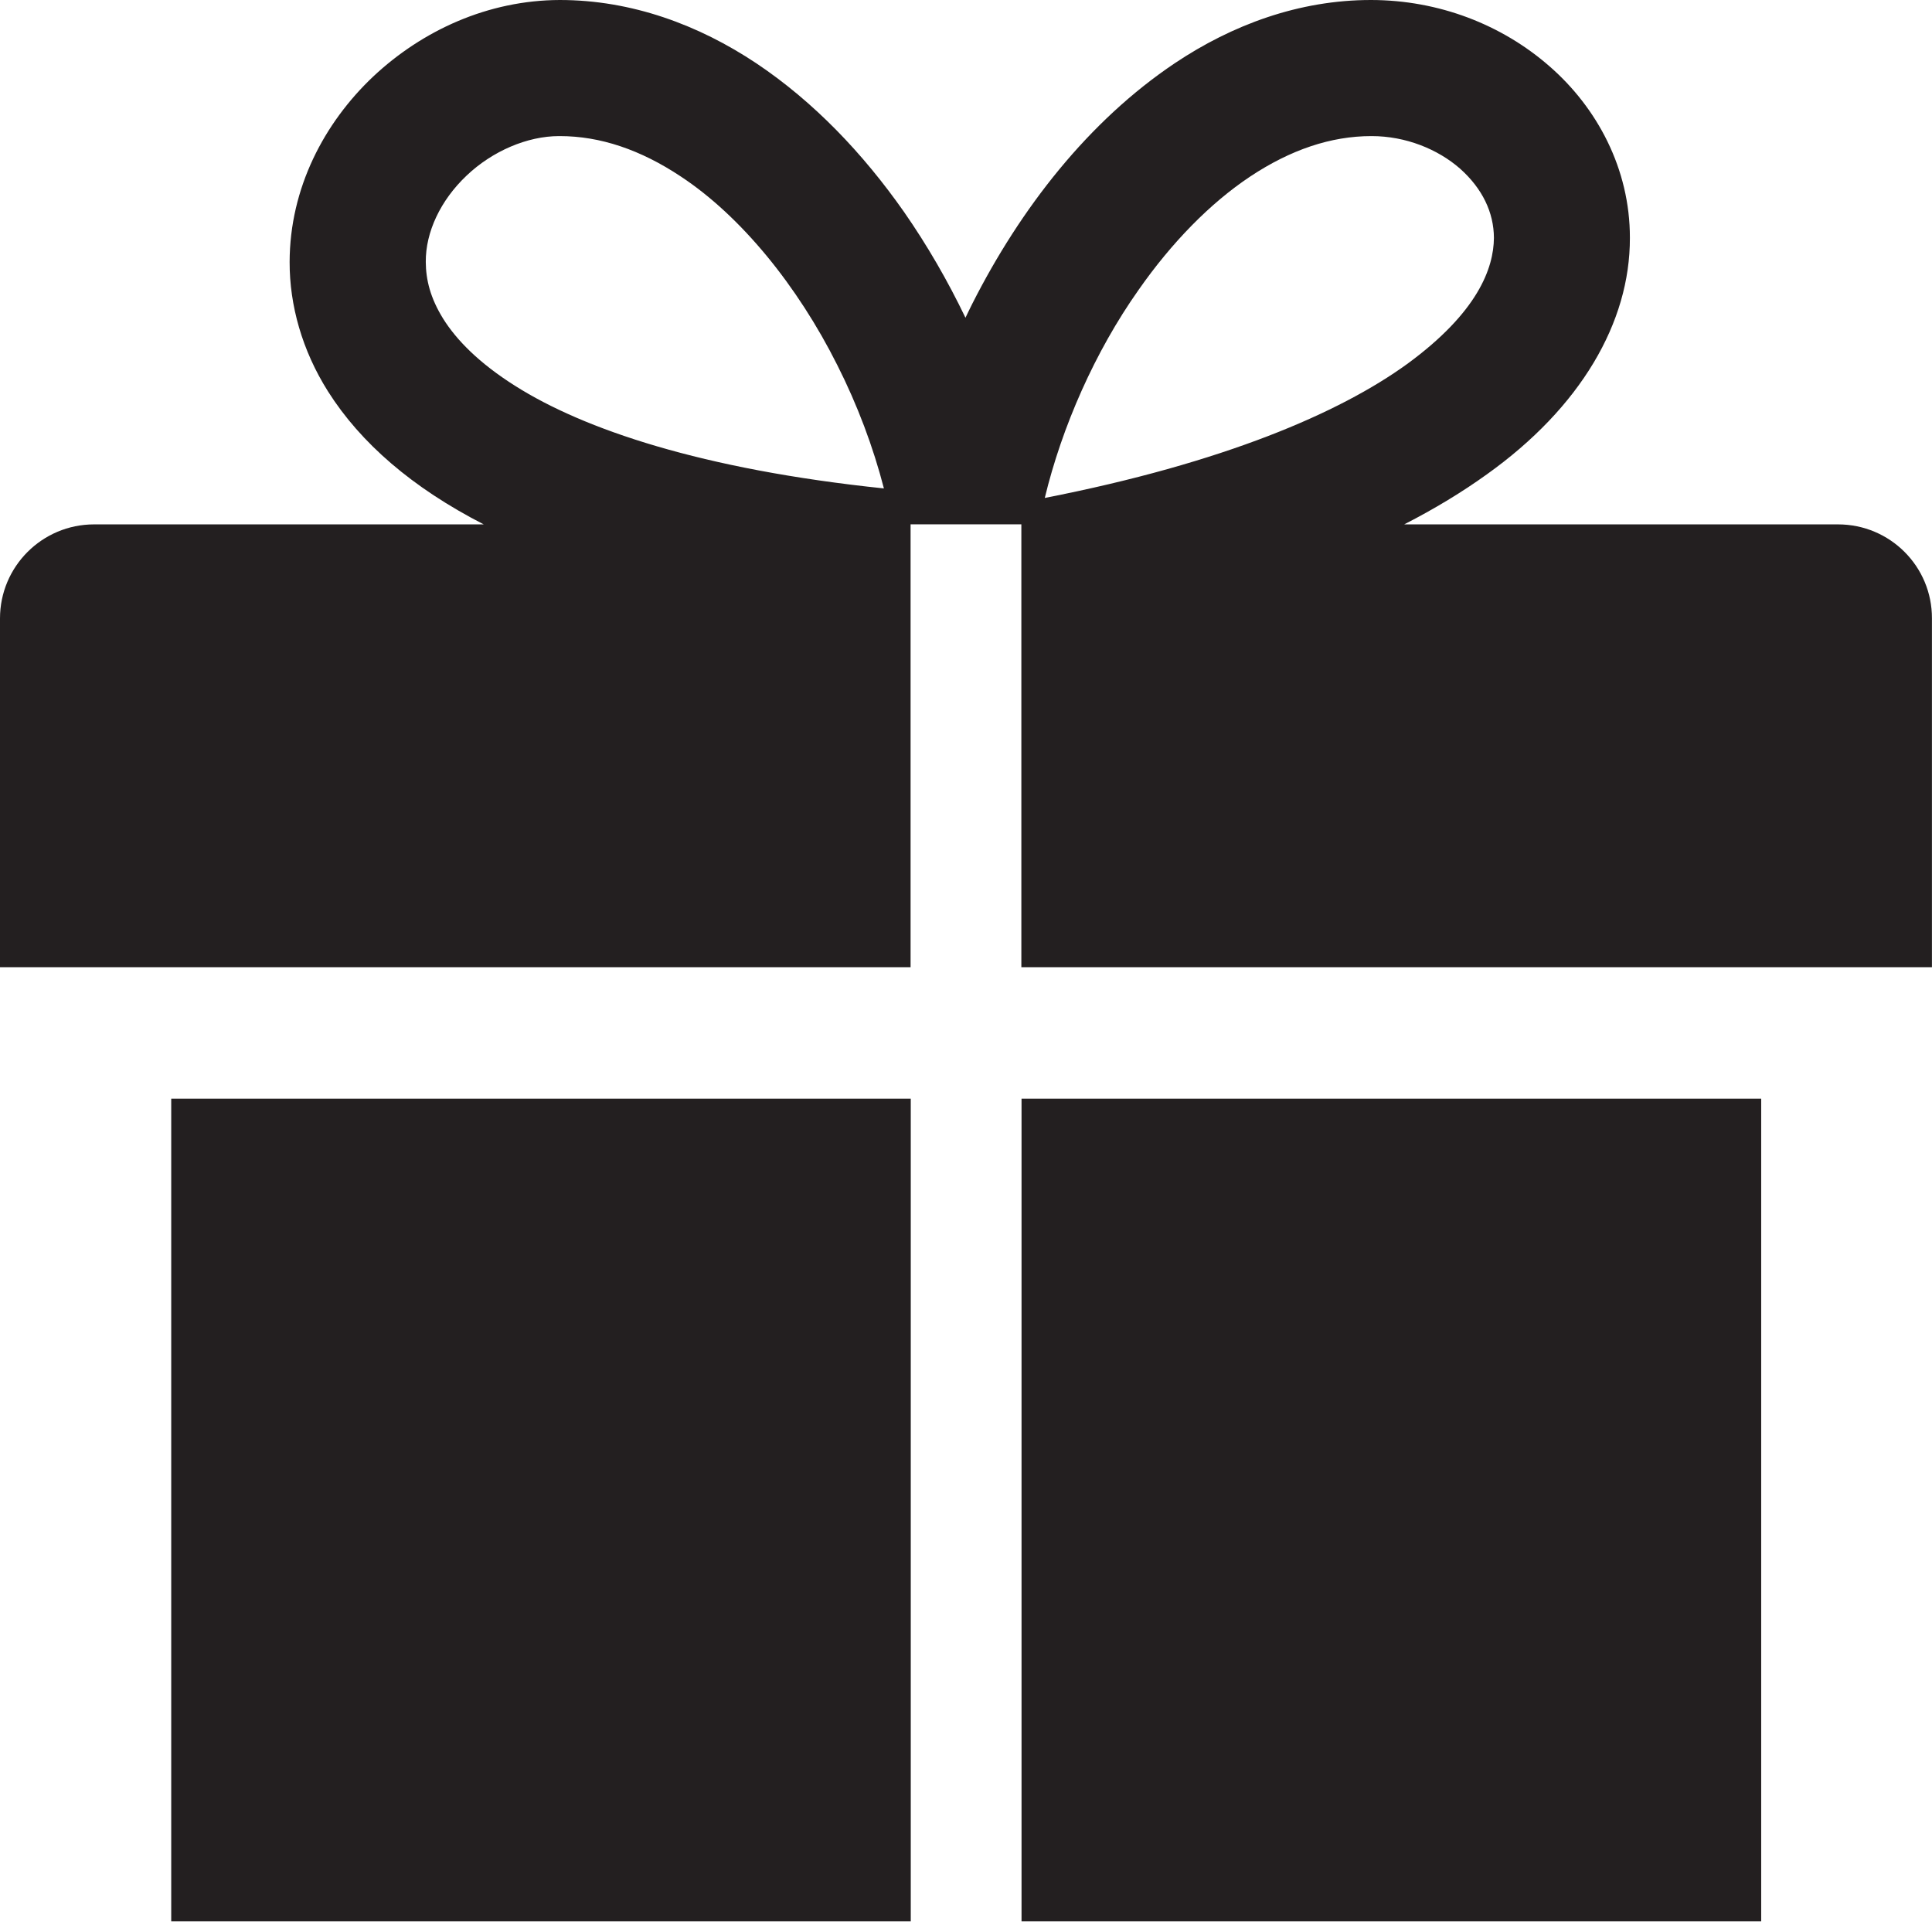
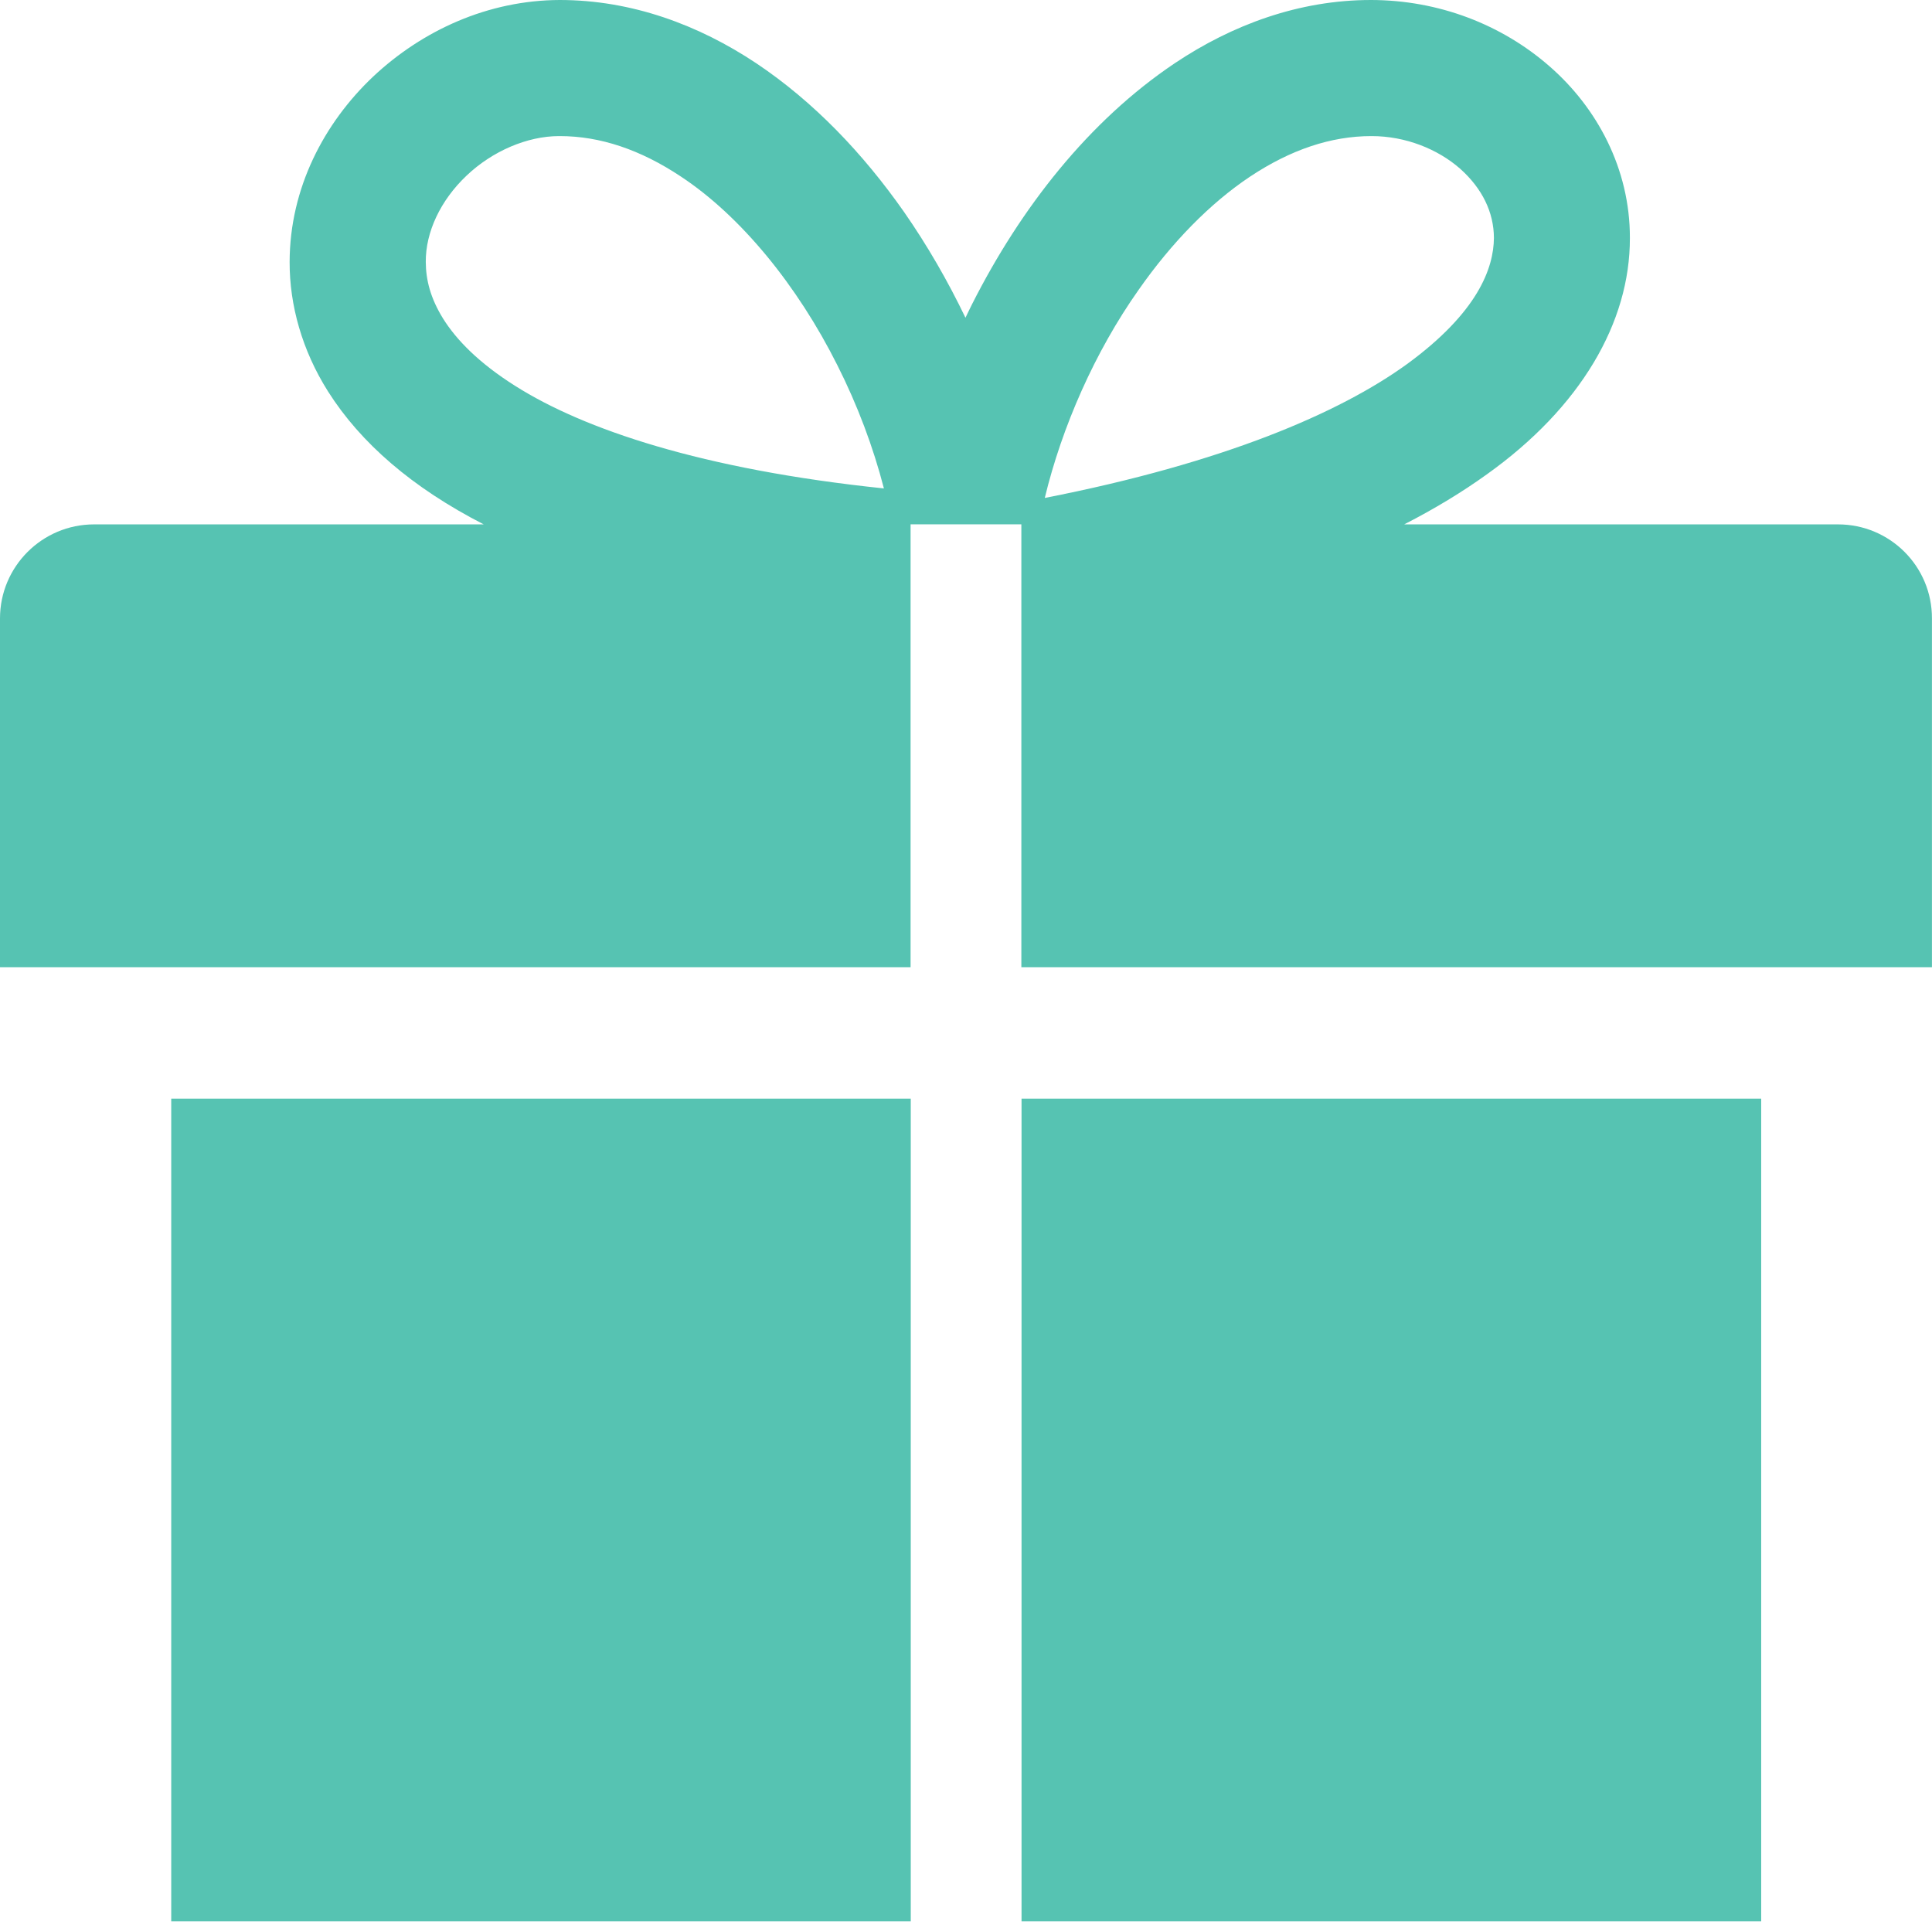
<svg xmlns="http://www.w3.org/2000/svg" version="1.1" id="Layer_1" x="0px" y="0px" width="32.666px" height="32.486px" viewBox="239.665 239.757 32.666 32.486" enable-background="new 239.665 239.757 32.666 32.486" xml:space="preserve">
-   <path fill="#231F20" d="M242.56,272.243h12.504v-13.91H242.56V272.243z M270.742,248.623h-7.335 c0.521-0.267,0.984-0.549,1.396-0.845c1.588-1.133,2.424-2.57,2.42-3.999c0.002-1.169-0.556-2.202-1.359-2.901 c-0.805-0.704-1.869-1.119-3.016-1.121c-1.22-0.001-2.352,0.421-3.32,1.069c-1.459,0.979-2.606,2.451-3.424,4.067 c-0.039,0.079-0.078,0.157-0.115,0.236c-0.299-0.623-0.647-1.226-1.041-1.792c-0.691-0.985-1.523-1.86-2.497-2.511 c-0.97-0.646-2.103-1.069-3.322-1.069c-1.213,0.004-2.323,0.514-3.155,1.295c-0.828,0.783-1.41,1.885-1.412,3.135 c-0.002,0.73,0.211,1.494,0.649,2.188c0.552,0.872,1.424,1.628,2.633,2.248h-6.588c-0.878,0-1.591,0.712-1.591,1.59v5.897h15.396 v-7.488h1.873v7.488h15.396v-5.897C272.333,249.334,271.621,248.623,270.742,248.623 M248.38,246.284 c-0.622-0.391-1-0.785-1.22-1.135c-0.22-0.354-0.294-0.662-0.296-0.963c-0.004-0.504,0.248-1.042,0.691-1.461 c0.437-0.415,1.028-0.667,1.562-0.667h0.013c0.685,0,1.366,0.231,2.046,0.683c1.018,0.671,1.975,1.85,2.645,3.187 c0.342,0.676,0.609,1.39,0.789,2.087C251.528,247.694,249.532,247.013,248.38,246.284 M258.917,244.657 c0.557-0.797,1.21-1.466,1.887-1.916c0.68-0.451,1.362-0.683,2.047-0.683h0.006c0.574,0,1.117,0.22,1.494,0.55 c0.377,0.336,0.571,0.739,0.573,1.171c-0.004,0.512-0.272,1.259-1.467,2.132c-1.138,0.825-3.101,1.673-6.127,2.265 C257.62,246.974,258.177,245.704,258.917,244.657 M256.937,272.243h12.506v-13.91h-12.506V272.243z" />
+   <path fill="#56c3b2" d="M242.56,272.243h12.504v-13.91H242.56V272.243z M270.742,248.623h-7.335 c0.521-0.267,0.984-0.549,1.396-0.845c1.588-1.133,2.424-2.57,2.42-3.999c0.002-1.169-0.556-2.202-1.359-2.901 c-0.805-0.704-1.869-1.119-3.016-1.121c-1.22-0.001-2.352,0.421-3.32,1.069c-1.459,0.979-2.606,2.451-3.424,4.067 c-0.039,0.079-0.078,0.157-0.115,0.236c-0.299-0.623-0.647-1.226-1.041-1.792c-0.691-0.985-1.523-1.86-2.497-2.511 c-0.97-0.646-2.103-1.069-3.322-1.069c-1.213,0.004-2.323,0.514-3.155,1.295c-0.828,0.783-1.41,1.885-1.412,3.135 c-0.002,0.73,0.211,1.494,0.649,2.188c0.552,0.872,1.424,1.628,2.633,2.248h-6.588c-0.878,0-1.591,0.712-1.591,1.59v5.897h15.396 v-7.488h1.873v7.488h15.396v-5.897C272.333,249.334,271.621,248.623,270.742,248.623 M248.38,246.284 c-0.622-0.391-1-0.785-1.22-1.135c-0.22-0.354-0.294-0.662-0.296-0.963c-0.004-0.504,0.248-1.042,0.691-1.461 c0.437-0.415,1.028-0.667,1.562-0.667h0.013c0.685,0,1.366,0.231,2.046,0.683c1.018,0.671,1.975,1.85,2.645,3.187 c0.342,0.676,0.609,1.39,0.789,2.087C251.528,247.694,249.532,247.013,248.38,246.284 M258.917,244.657 c0.557-0.797,1.21-1.466,1.887-1.916c0.68-0.451,1.362-0.683,2.047-0.683h0.006c0.574,0,1.117,0.22,1.494,0.55 c0.377,0.336,0.571,0.739,0.573,1.171c-0.004,0.512-0.272,1.259-1.467,2.132c-1.138,0.825-3.101,1.673-6.127,2.265 C257.62,246.974,258.177,245.704,258.917,244.657 M256.937,272.243h12.506v-13.91h-12.506V272.243z" />
</svg>
